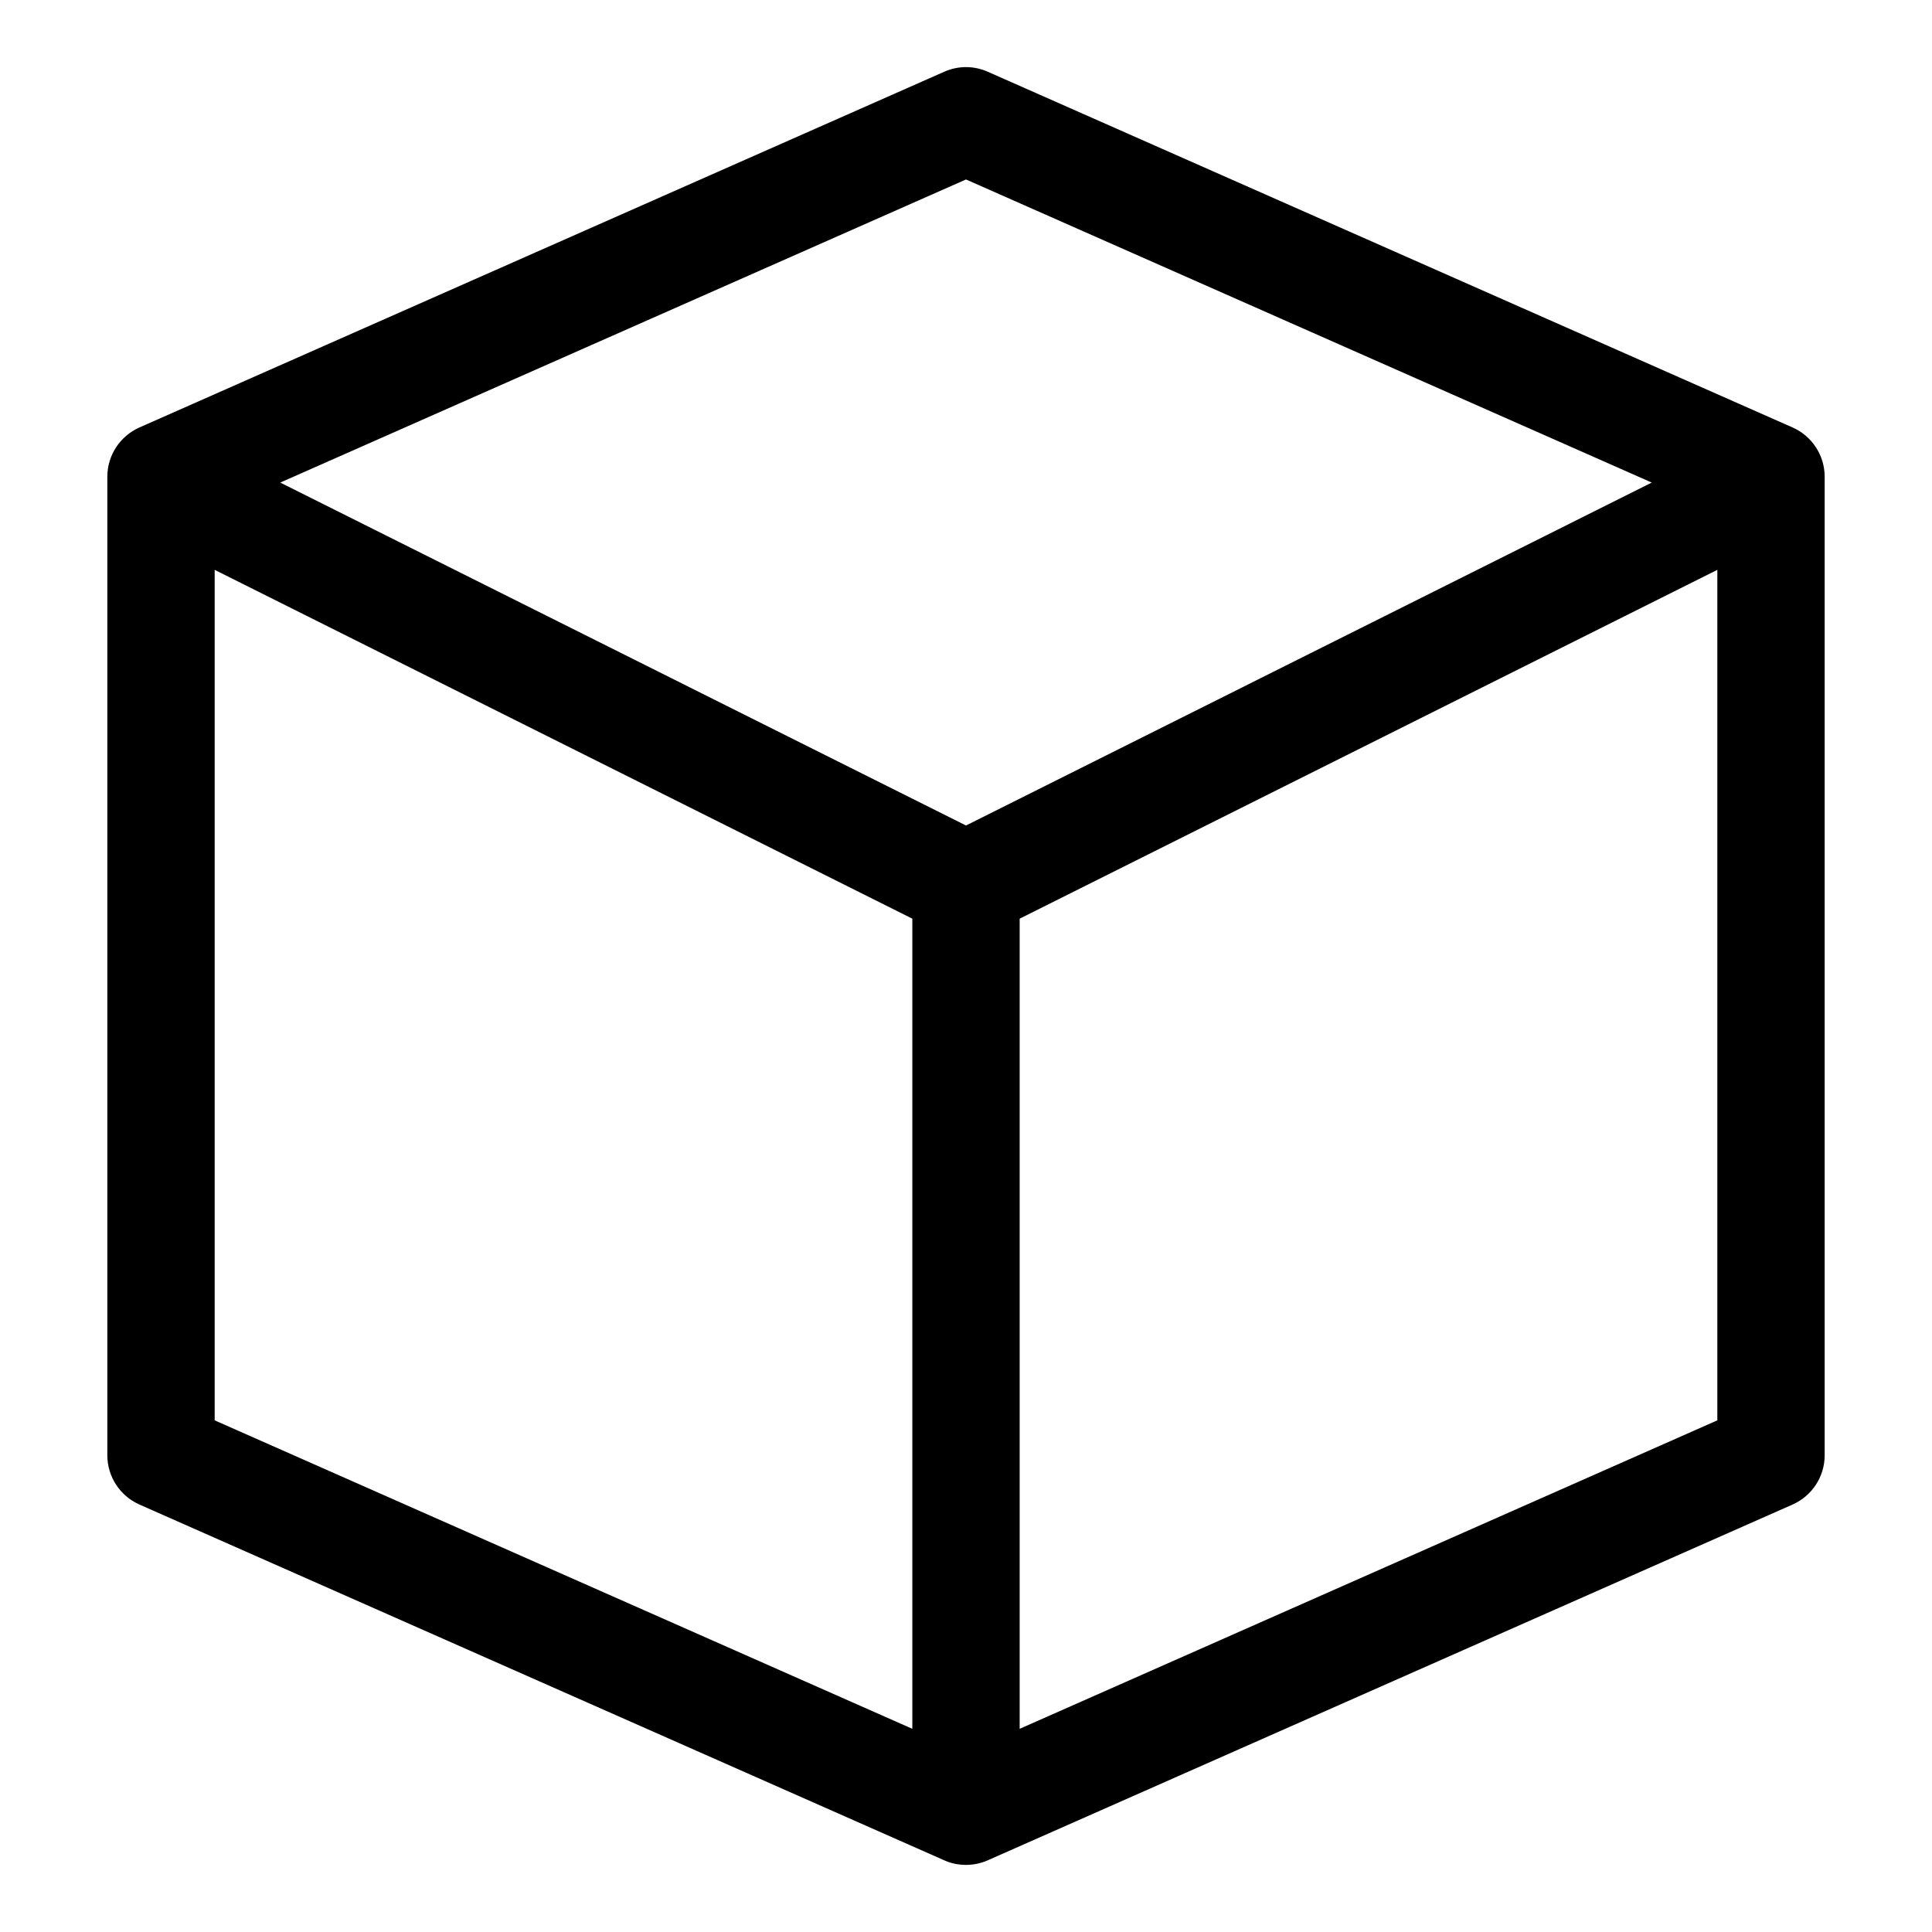
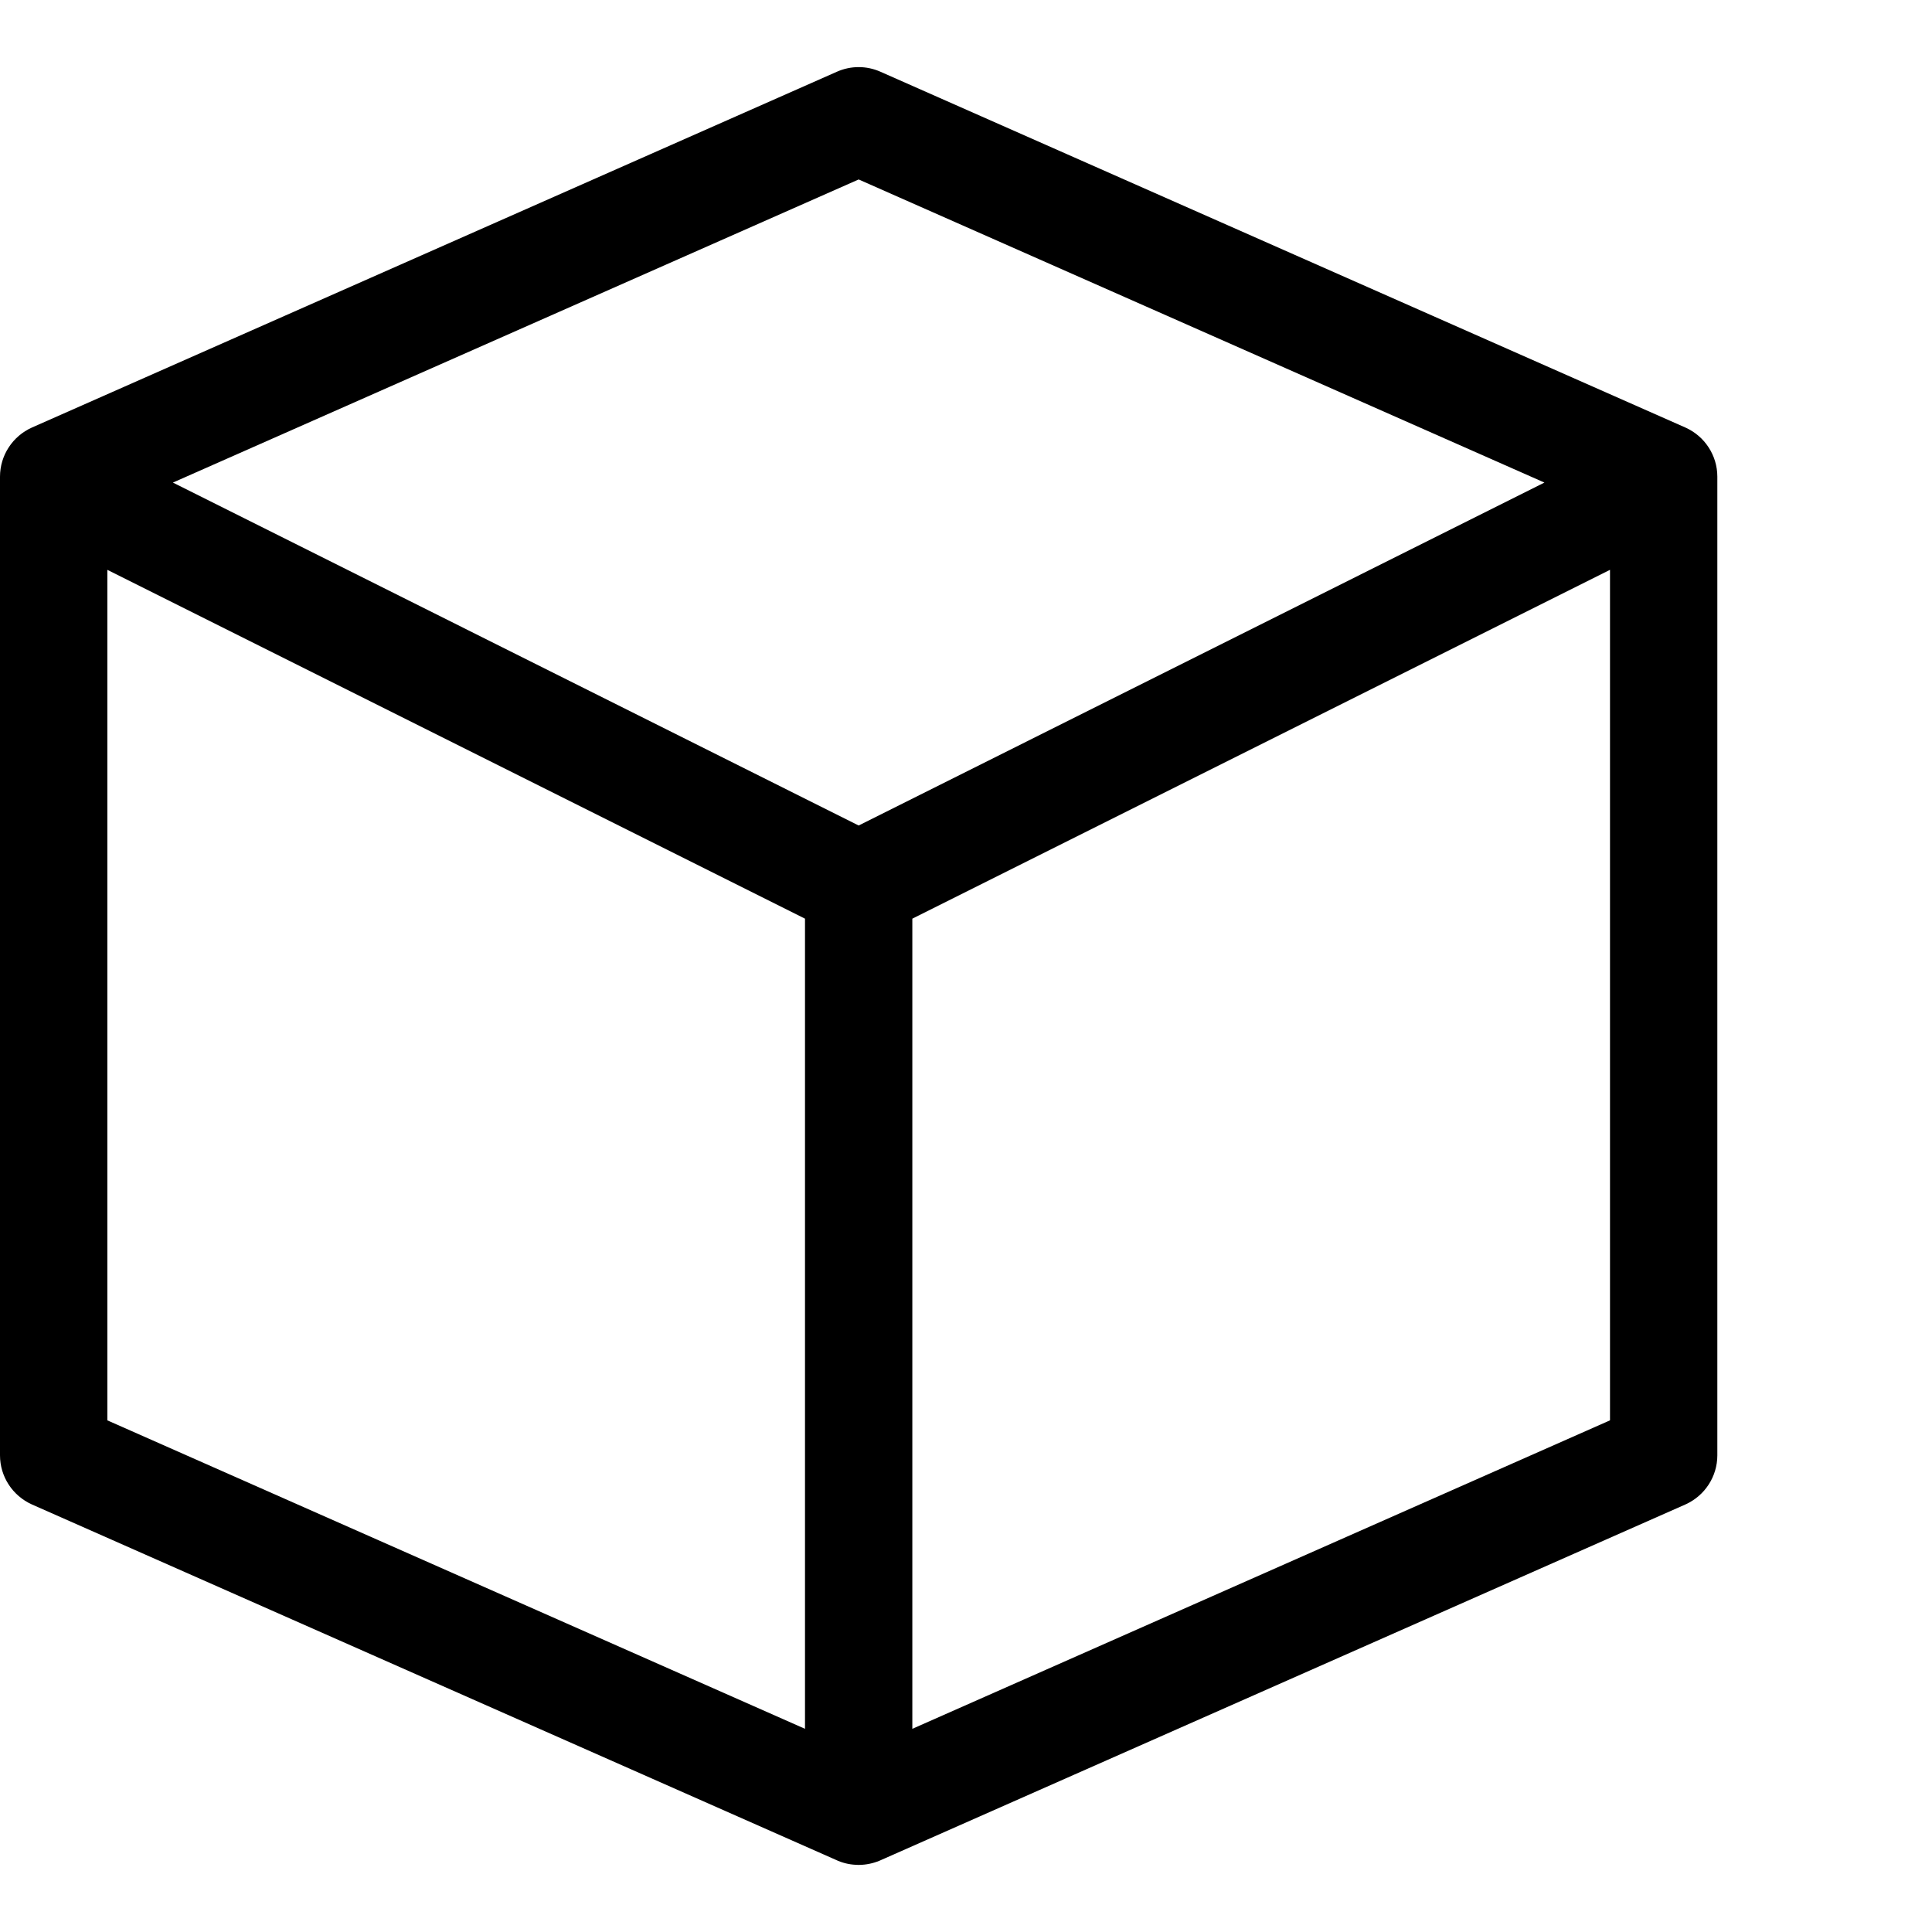
<svg xmlns="http://www.w3.org/2000/svg" viewBox="0 0 18 18" fill="none">
-   <path fill-rule="evenodd" clip-rule="evenodd" d="M9.202 0.668C9.073 0.611 8.927 0.611 8.798 0.668L1.298 3.983C1.117 4.064 1 4.243 1 4.441V4.5C1 4.5 1 4.5 1 4.5V13.559C1 13.757 1.117 13.936 1.298 14.017L8.788 17.328C8.845 17.355 8.908 17.371 8.974 17.374C8.983 17.375 8.991 17.375 9 17.375C9.01 17.375 9.019 17.375 9.029 17.374C9.094 17.37 9.156 17.354 9.212 17.328L16.702 14.017C16.883 13.936 17 13.757 17 13.559V4.515C17 4.505 17 4.495 17 4.485V4.441C17 4.243 16.883 4.064 16.702 3.983L9.202 0.668ZM15.389 4.496L9 1.672L2.611 4.496L9 7.691L15.389 4.496ZM2 5.309V13.233L8.5 16.107V8.559L2 5.309ZM9.5 16.107L16 13.233V5.309L9.5 8.559V16.107Z" fill="url(#paint0_linear_17614_128159)" />
+   <path fill-rule="evenodd" clip-rule="evenodd" d="M8.202 0.668C8.073 0.611 7.927 0.611 7.798 0.668L0.298 3.983C0.117 4.064 0 4.243 0 4.441V4.5C0 4.5 0 4.5 0 4.5V13.559C0 13.757 0.117 13.936 0.298 14.017L7.788 17.328C7.845 17.355 7.908 17.371 7.974 17.374C7.983 17.375 7.991 17.375 8 17.375C8.01 17.375 8.019 17.375 8.029 17.374C8.094 17.37 8.156 17.354 8.212 17.328L15.702 14.017C15.883 13.936 16 13.757 16 13.559V4.515C16 4.505 16 4.495 16 4.485V4.441C16 4.243 15.883 4.064 15.702 3.983L8.202 0.668ZM14.389 4.496L8 1.672L1.611 4.496L8 7.691L14.389 4.496ZM1 5.309V13.233L7.5 16.107V8.559L1 5.309ZM8.5 16.107L15 13.233V5.309L8.5 8.559V16.107Z" fill="url(#paint0_linear_24792_73682)" />
  <defs>
-     <linearGradient id="paint0_linear_17614_128159" x1="9" y1="0.625" x2="9" y2="17.375" gradientUnits="userSpaceOnUse">
-       <stop stop-color="currentColor" />
-       <stop offset="1" stop-color="currentColor" />
+     <linearGradient id="paint0_linear_24792_73682" x1="8" y1="0.625" x2="8" y2="17.375" gradientUnits="userSpaceOnUse">
+       <stop stop-color="currentColor" style="stop-color:currentColor;stop-color:color(display-p3 0.94 0.94 0.94);stop-opacity:1;" />
+       <stop offset="1" stop-color="currentColor" style="stop-color:currentColor;stop-color:color(display-p3 0.613 0.613 0.613);stop-opacity:1;" />
    </linearGradient>
  </defs>
</svg>
